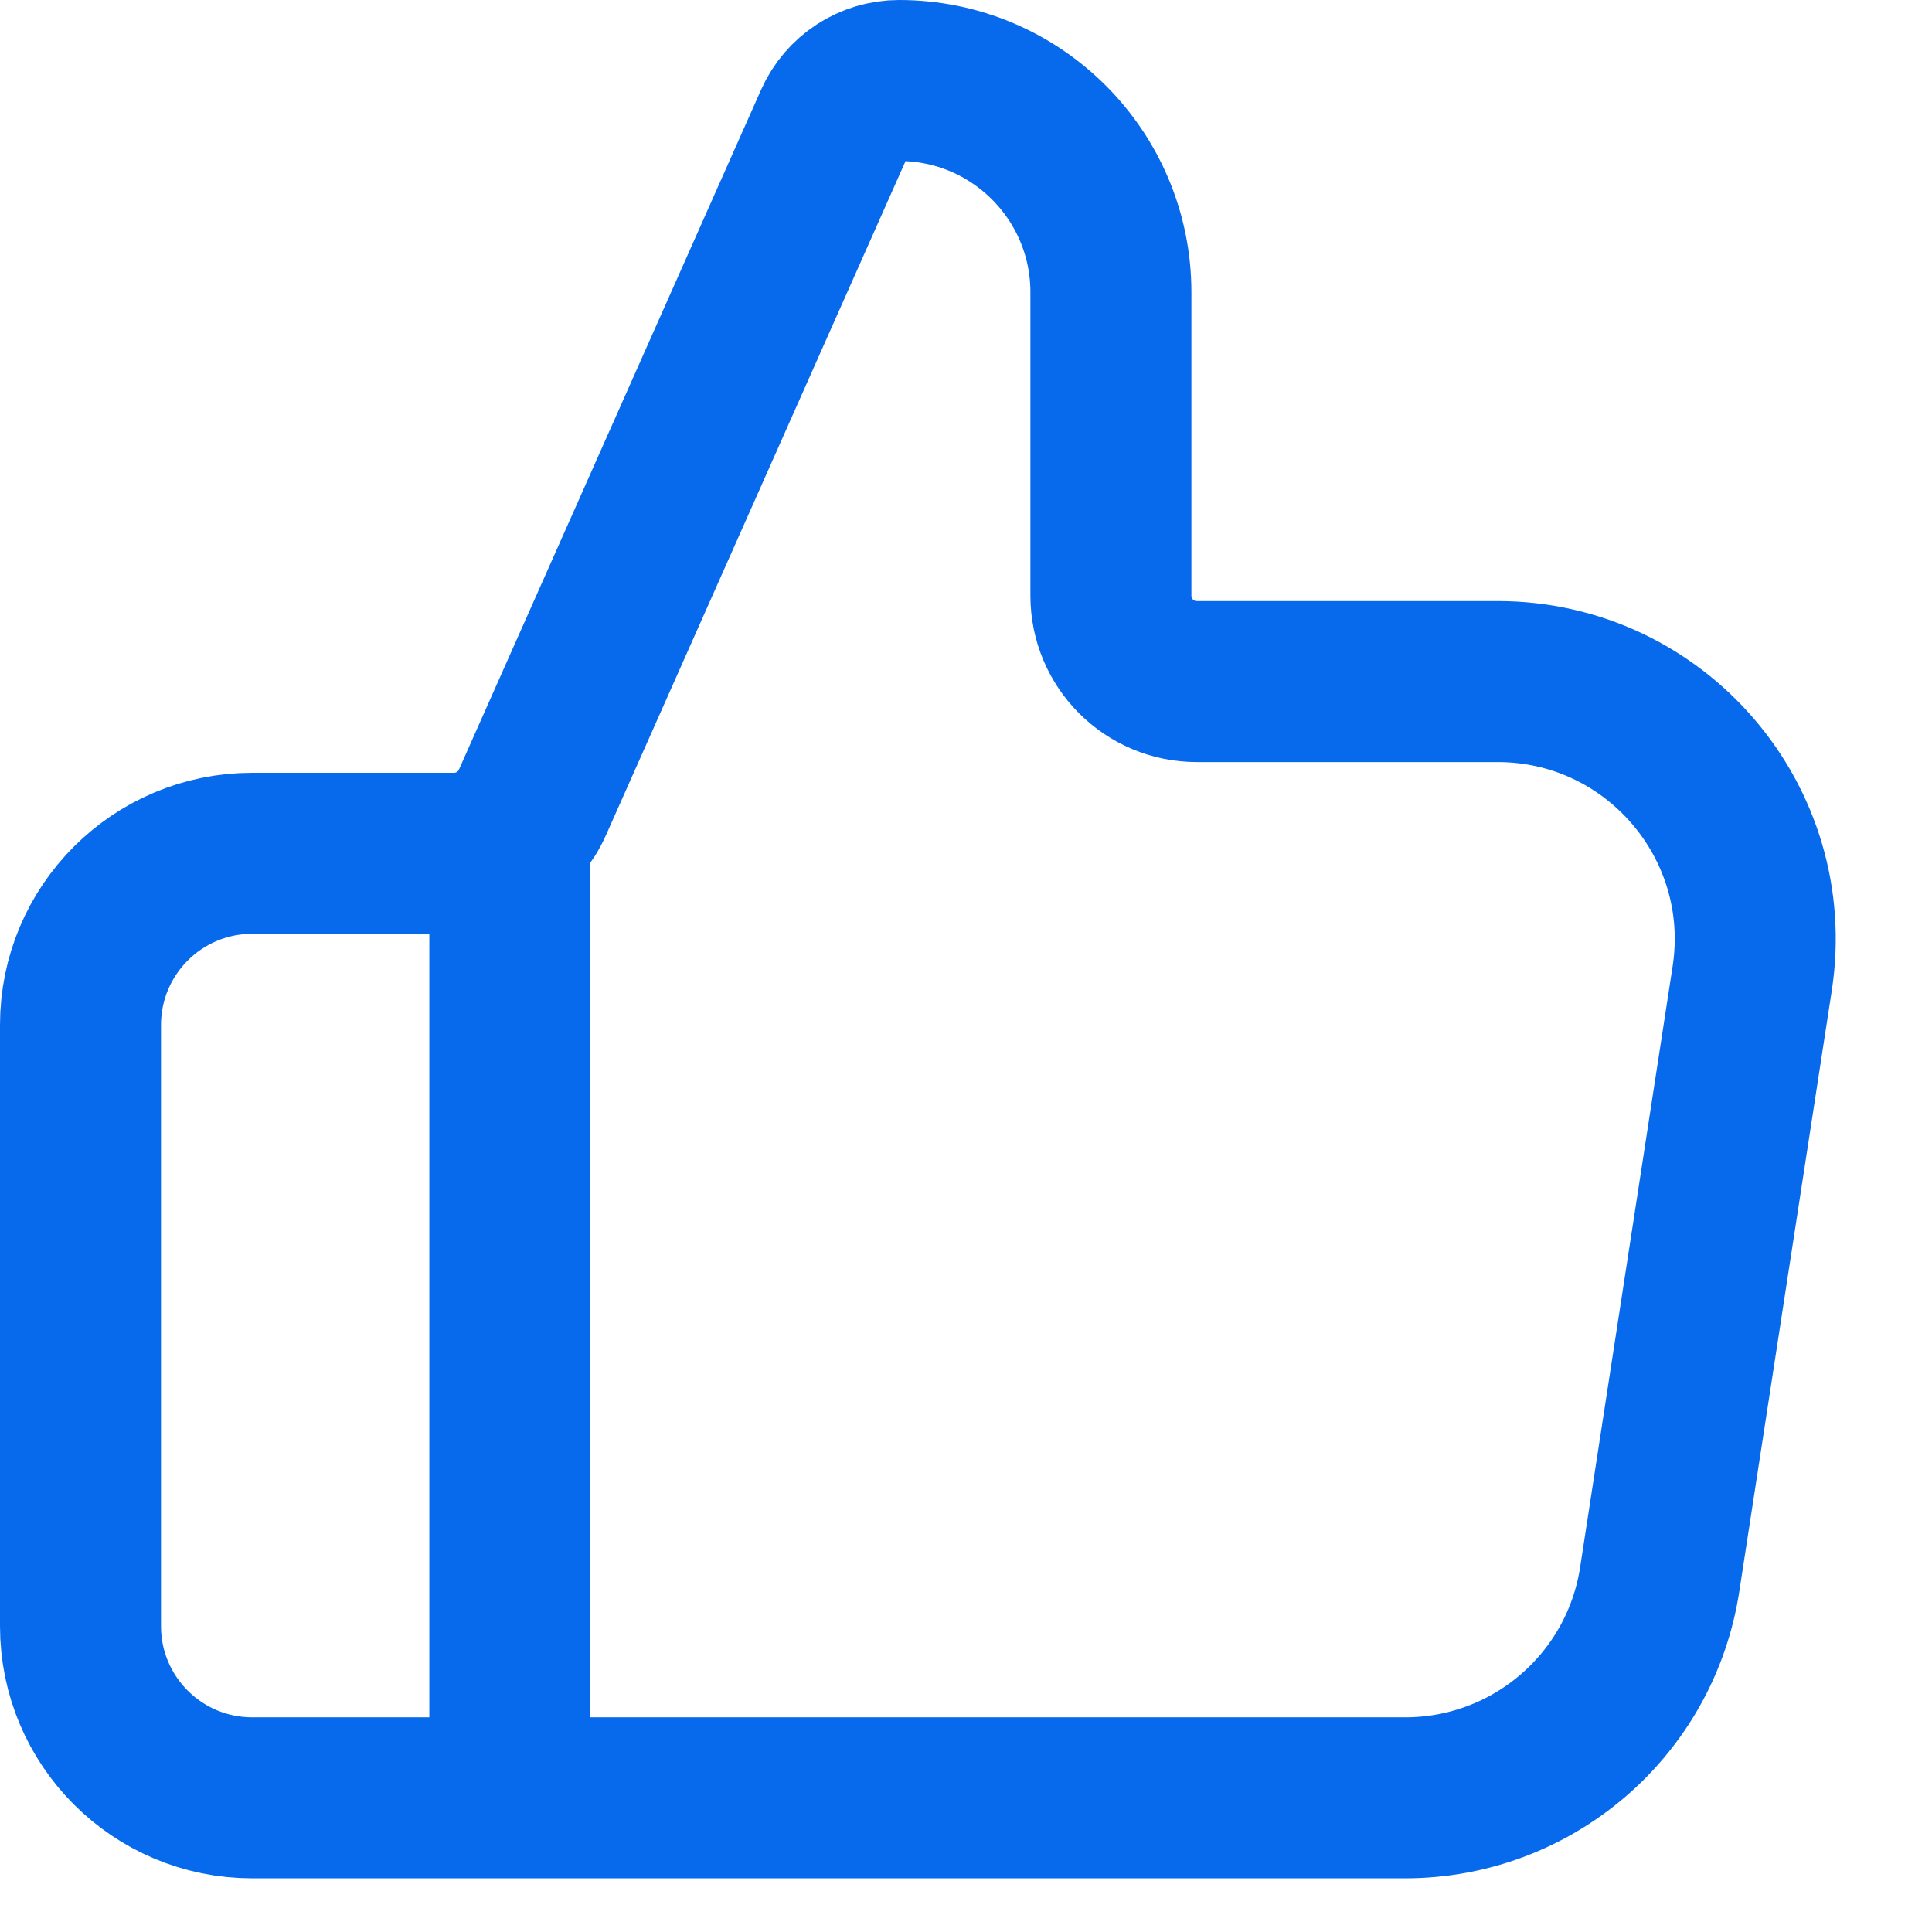
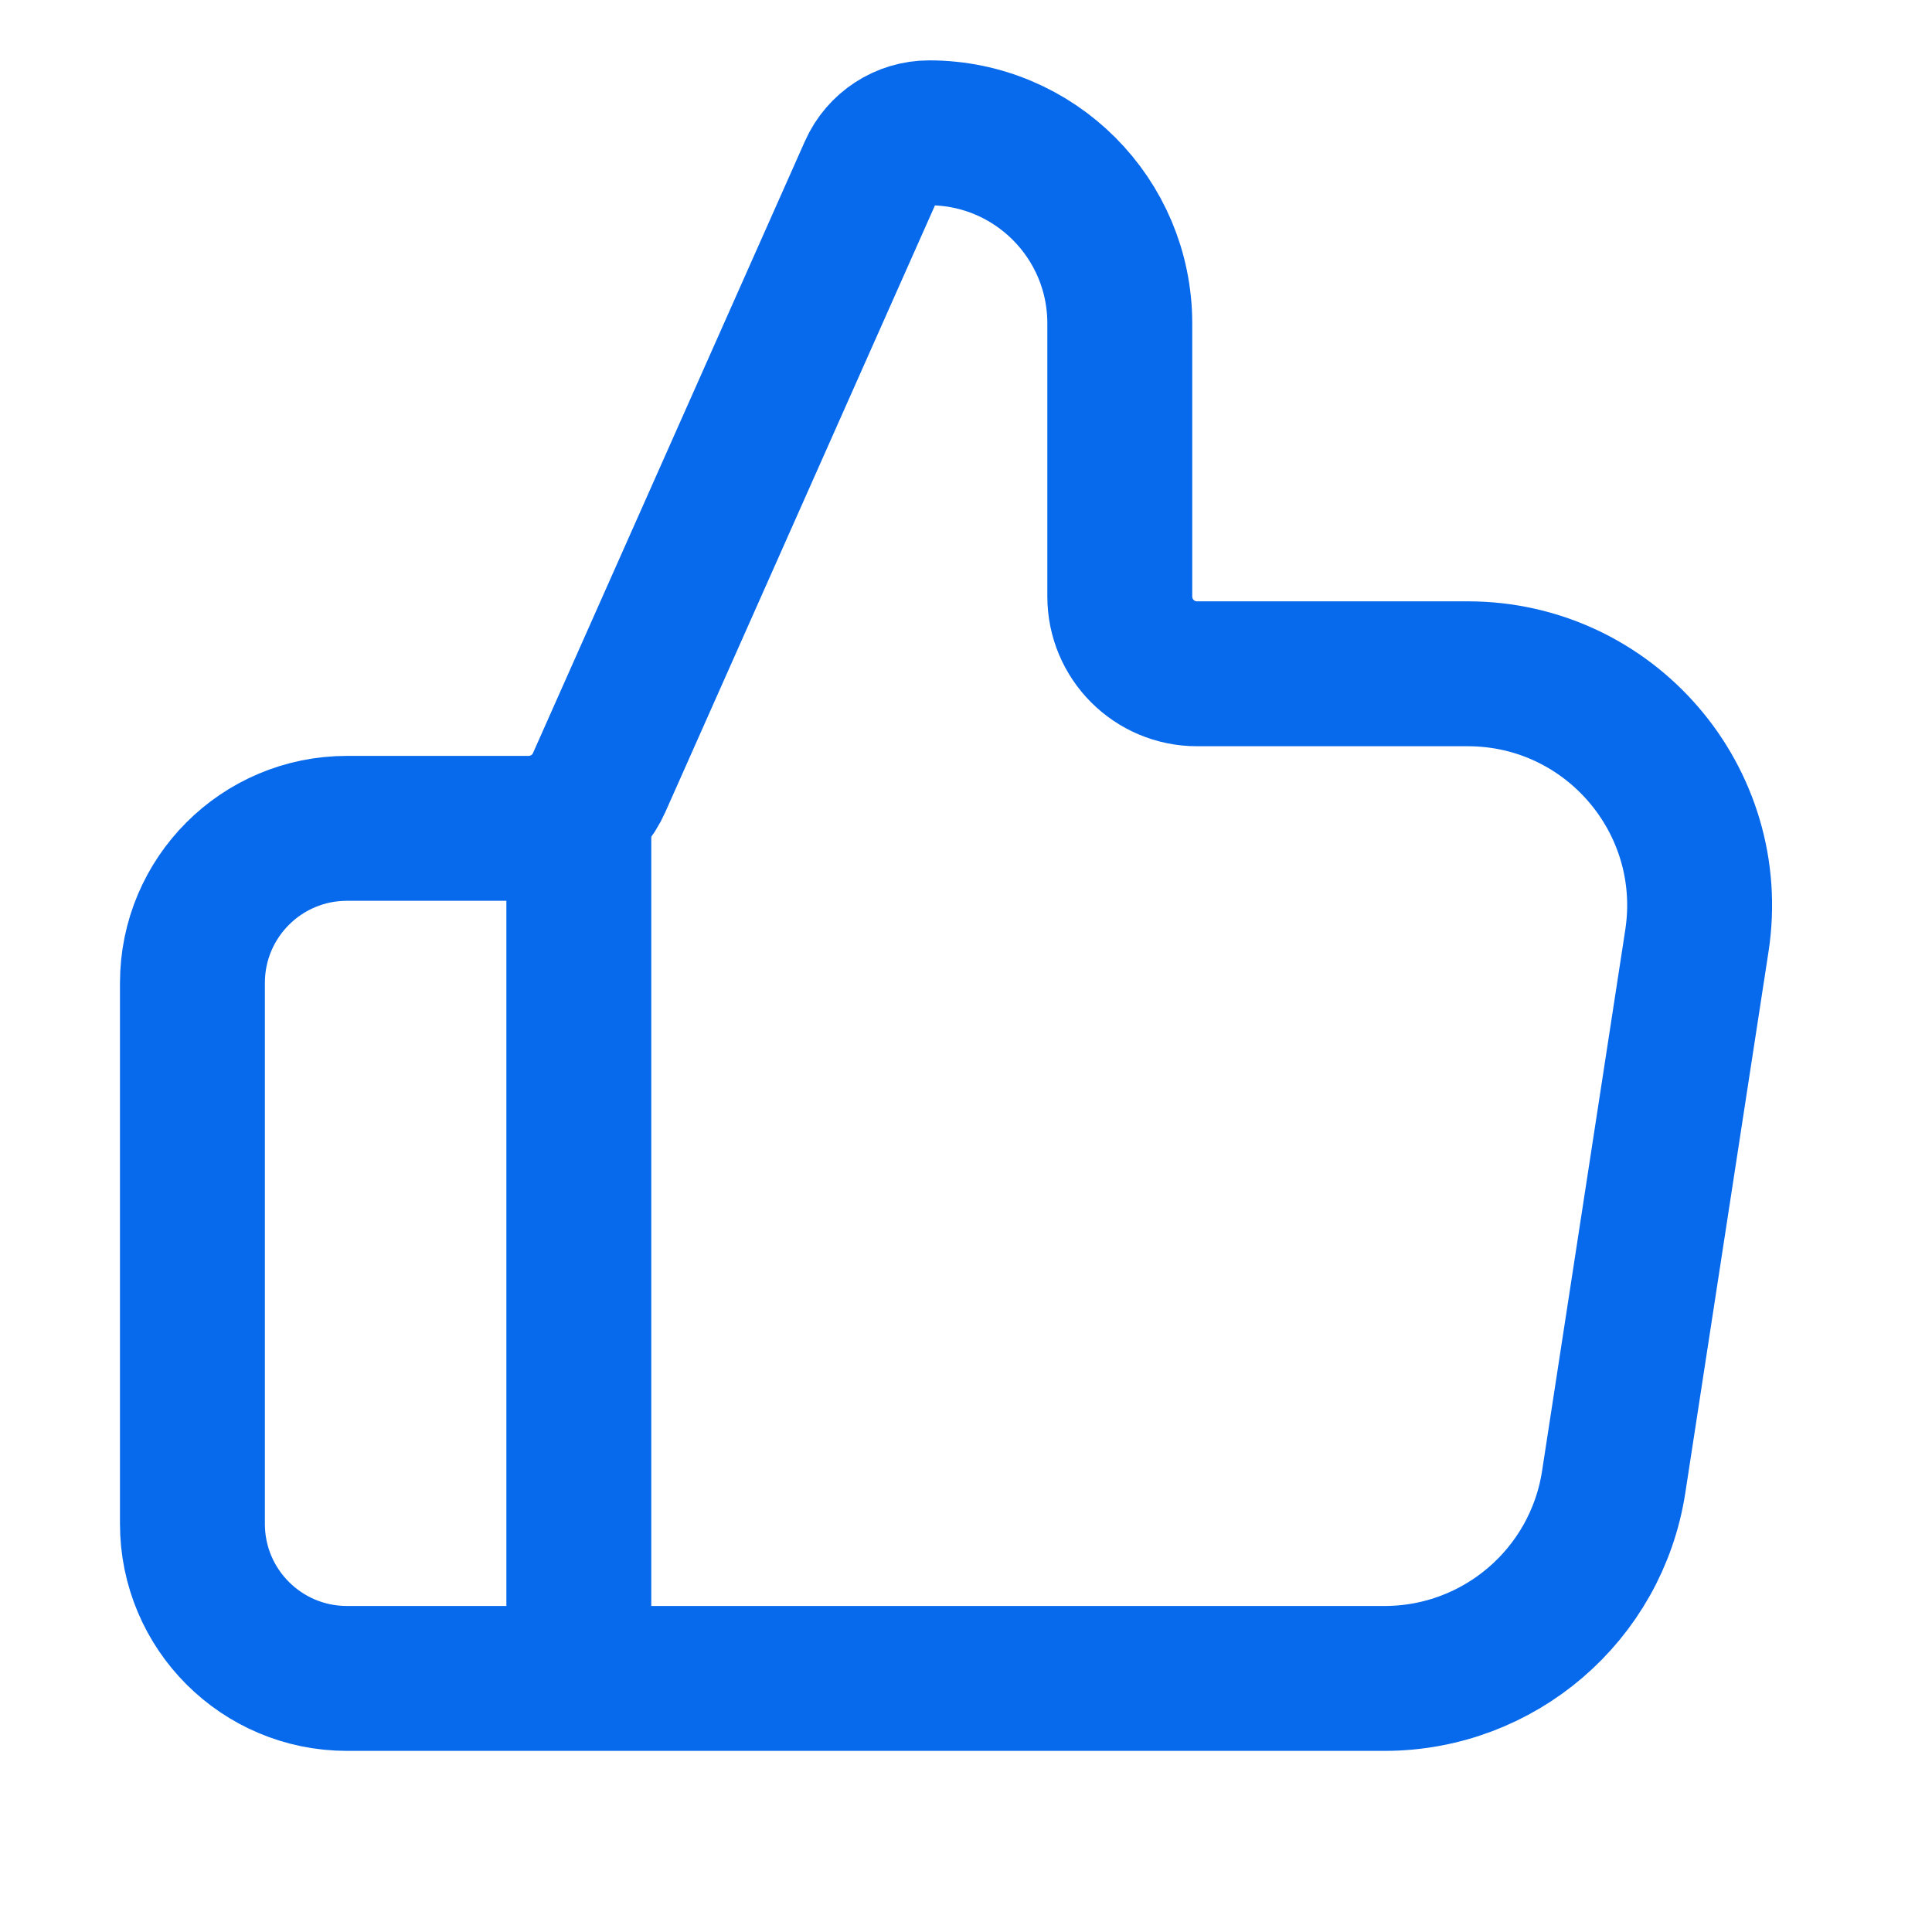
- <svg xmlns="http://www.w3.org/2000/svg" width="18" height="18" viewBox="0 0 18 18" fill="none">
-   <path d="M4.75 16.75V7.95M0.75 9.55V15.15C0.75 16.034 1.466 16.75 2.35 16.75H13.091C14.276 16.75 15.283 15.886 15.463 14.715L16.325 9.115C16.548 7.661 15.423 6.35 13.953 6.35H11.15C10.708 6.35 10.35 5.992 10.35 5.55V2.723C10.35 1.633 9.467 0.75 8.377 0.75C8.117 0.75 7.882 0.903 7.776 1.141L4.961 7.475C4.833 7.764 4.546 7.95 4.23 7.95H2.35C1.466 7.95 0.75 8.666 0.75 9.55Z" stroke="#0769EB" stroke-width="1.5" stroke-linecap="round" stroke-linejoin="round" />
+ <svg xmlns="http://www.w3.org/2000/svg" width="20" height="20" viewBox="0 0 20 20" fill="none">
+   <path d="M5.992 17.375V8.575M1.992 10.175V15.775C1.992 16.659 2.708 17.375 3.592 17.375H14.333C15.517 17.375 16.525 16.511 16.705 15.34L17.566 9.74C17.79 8.286 16.665 6.975 15.194 6.975H12.392C11.95 6.975 11.592 6.617 11.592 6.175V3.348C11.592 2.258 10.709 1.375 9.619 1.375C9.359 1.375 9.124 1.528 9.018 1.766L6.203 8.1C6.075 8.389 5.788 8.575 5.472 8.575H3.592C2.708 8.575 1.992 9.291 1.992 10.175Z" stroke="#0769EB" stroke-width="1.5" stroke-linecap="round" stroke-linejoin="round" />
</svg>
